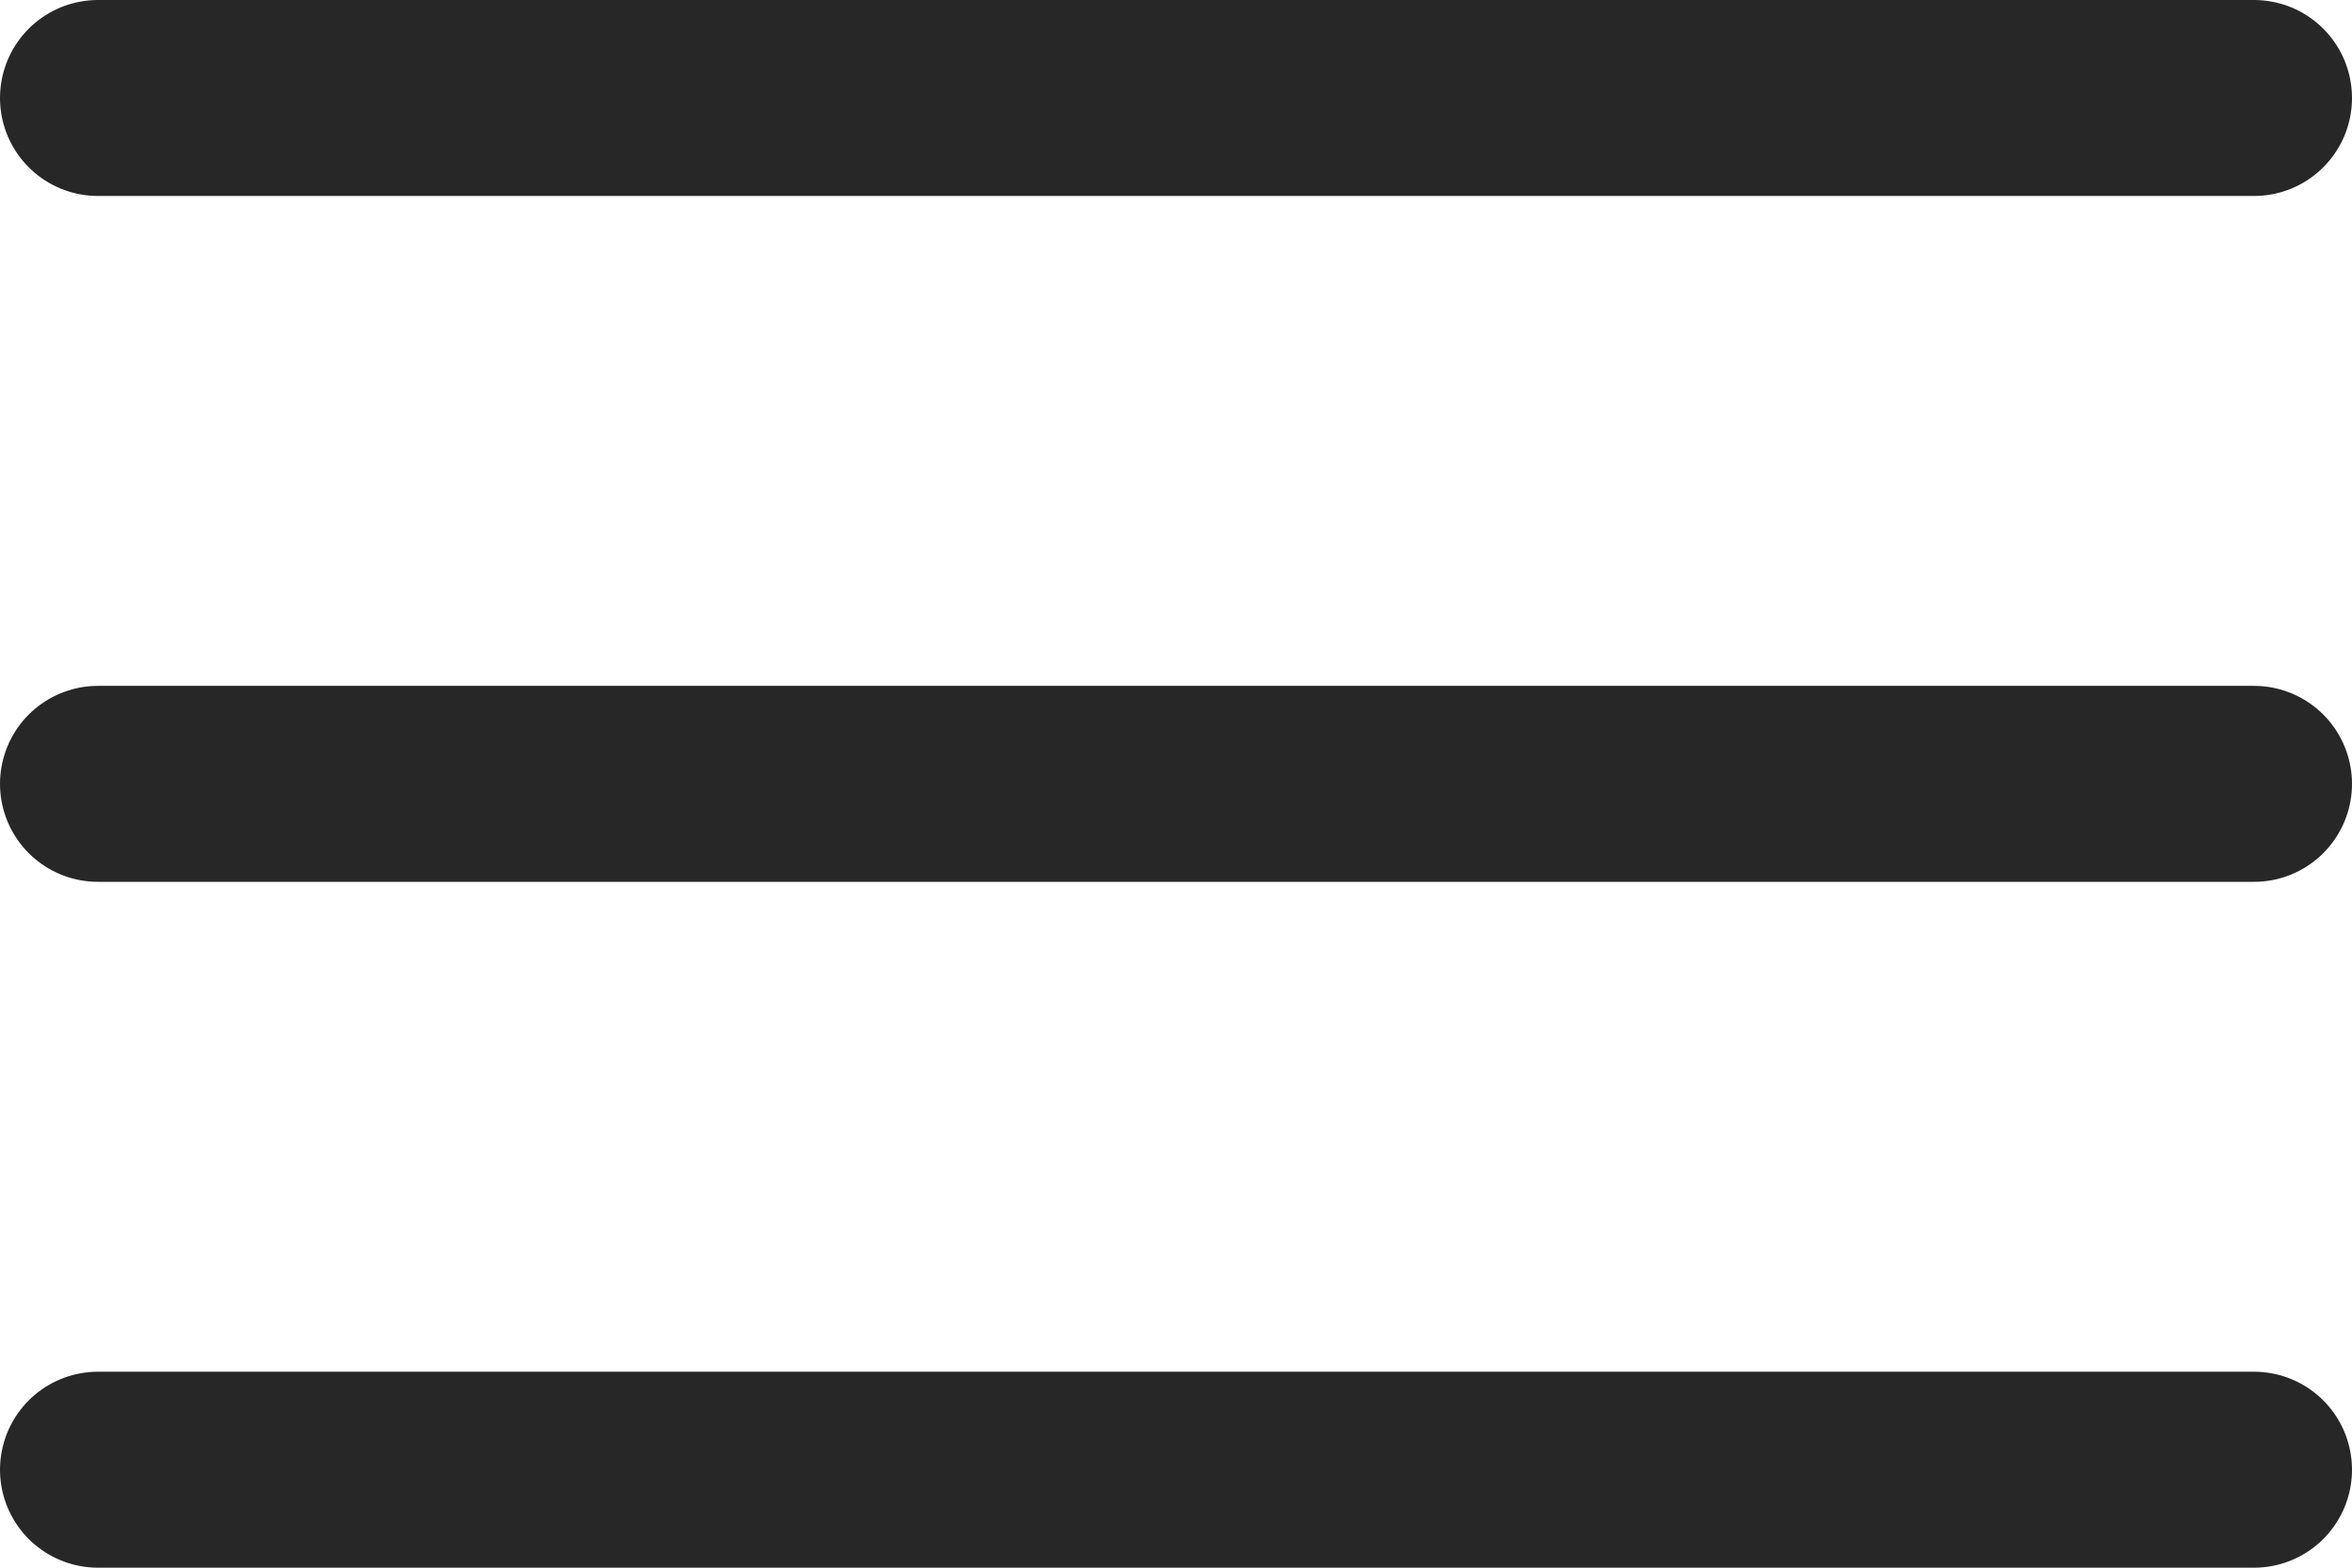
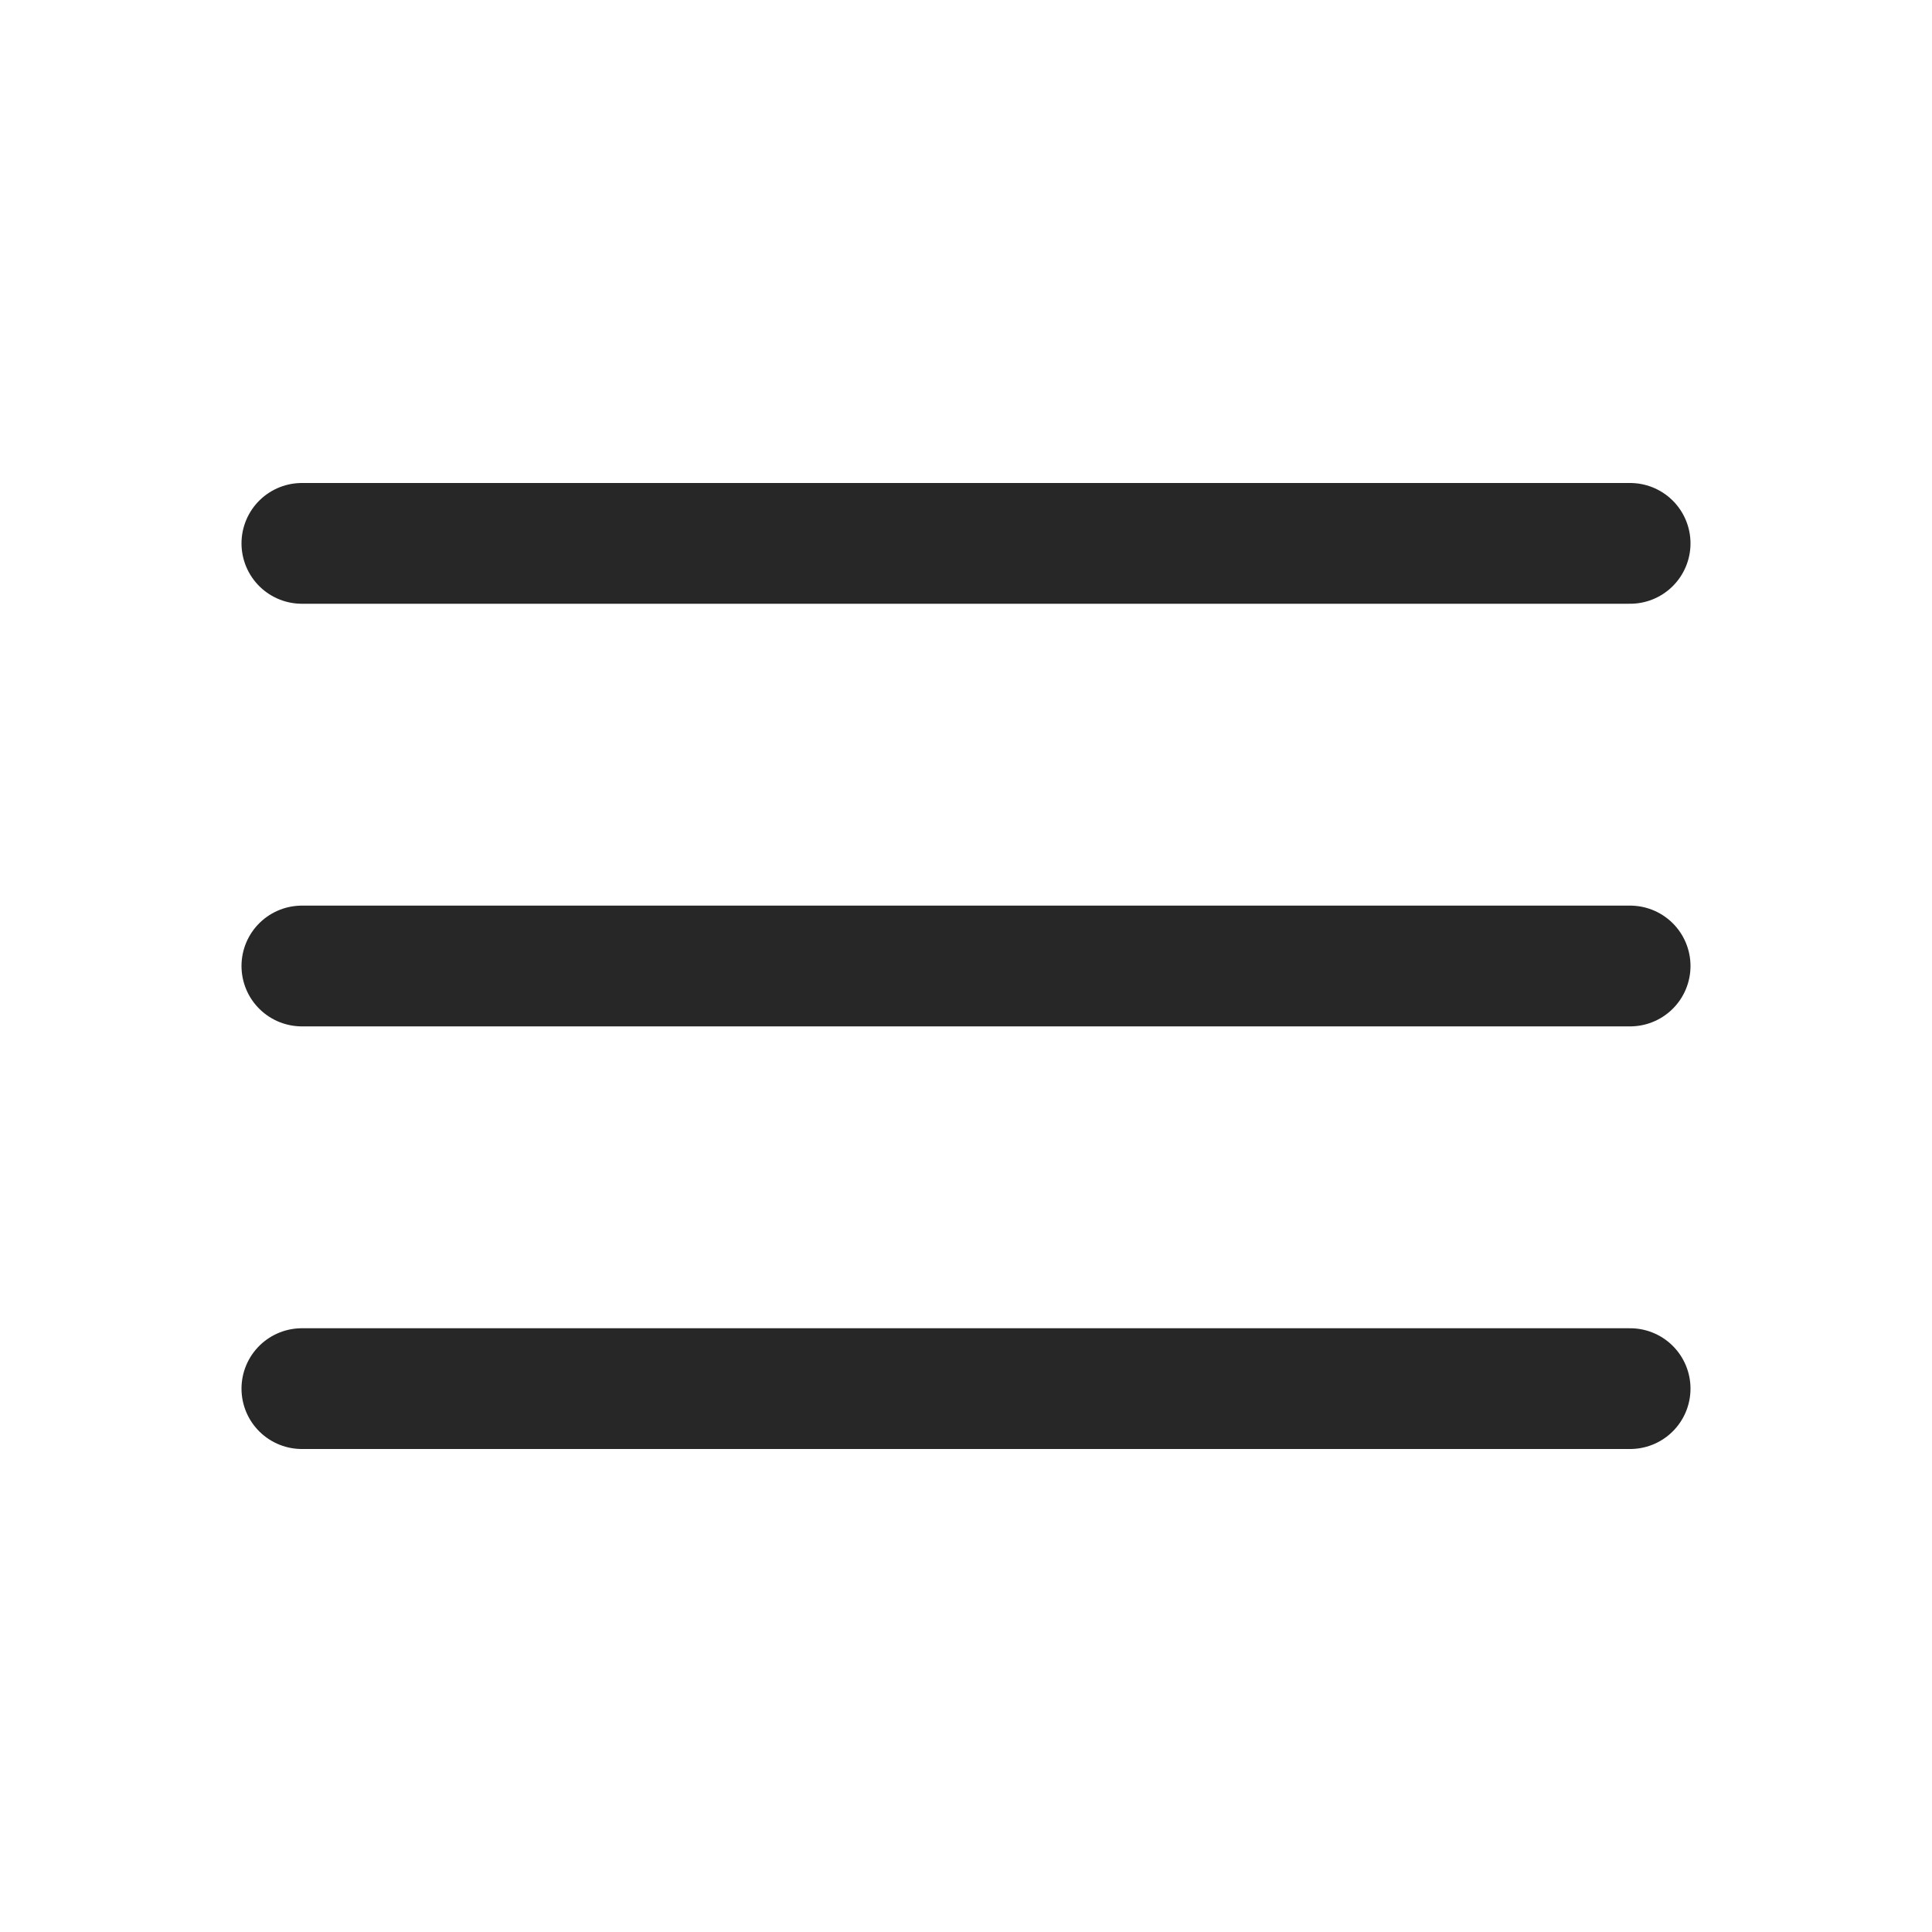
- <svg xmlns="http://www.w3.org/2000/svg" width="18" height="12" viewBox="0 0 18 12" fill="none">
-   <path d="M0.75 0.75H17.25M0.75 6H17.25M0.75 11.25H17.25" stroke="#272727" stroke-width="1.5" stroke-linecap="round" stroke-linejoin="round" />
+ <svg xmlns="http://www.w3.org/2000/svg" width="24" height="24" viewBox="0 0 24 24" fill="none">
+   <path d="M3.75 6.75H20.25M3.75 12H20.25M3.75 17.25H20.25" stroke="#272727" stroke-width="1.5" stroke-linecap="round" stroke-linejoin="round" />
</svg>
